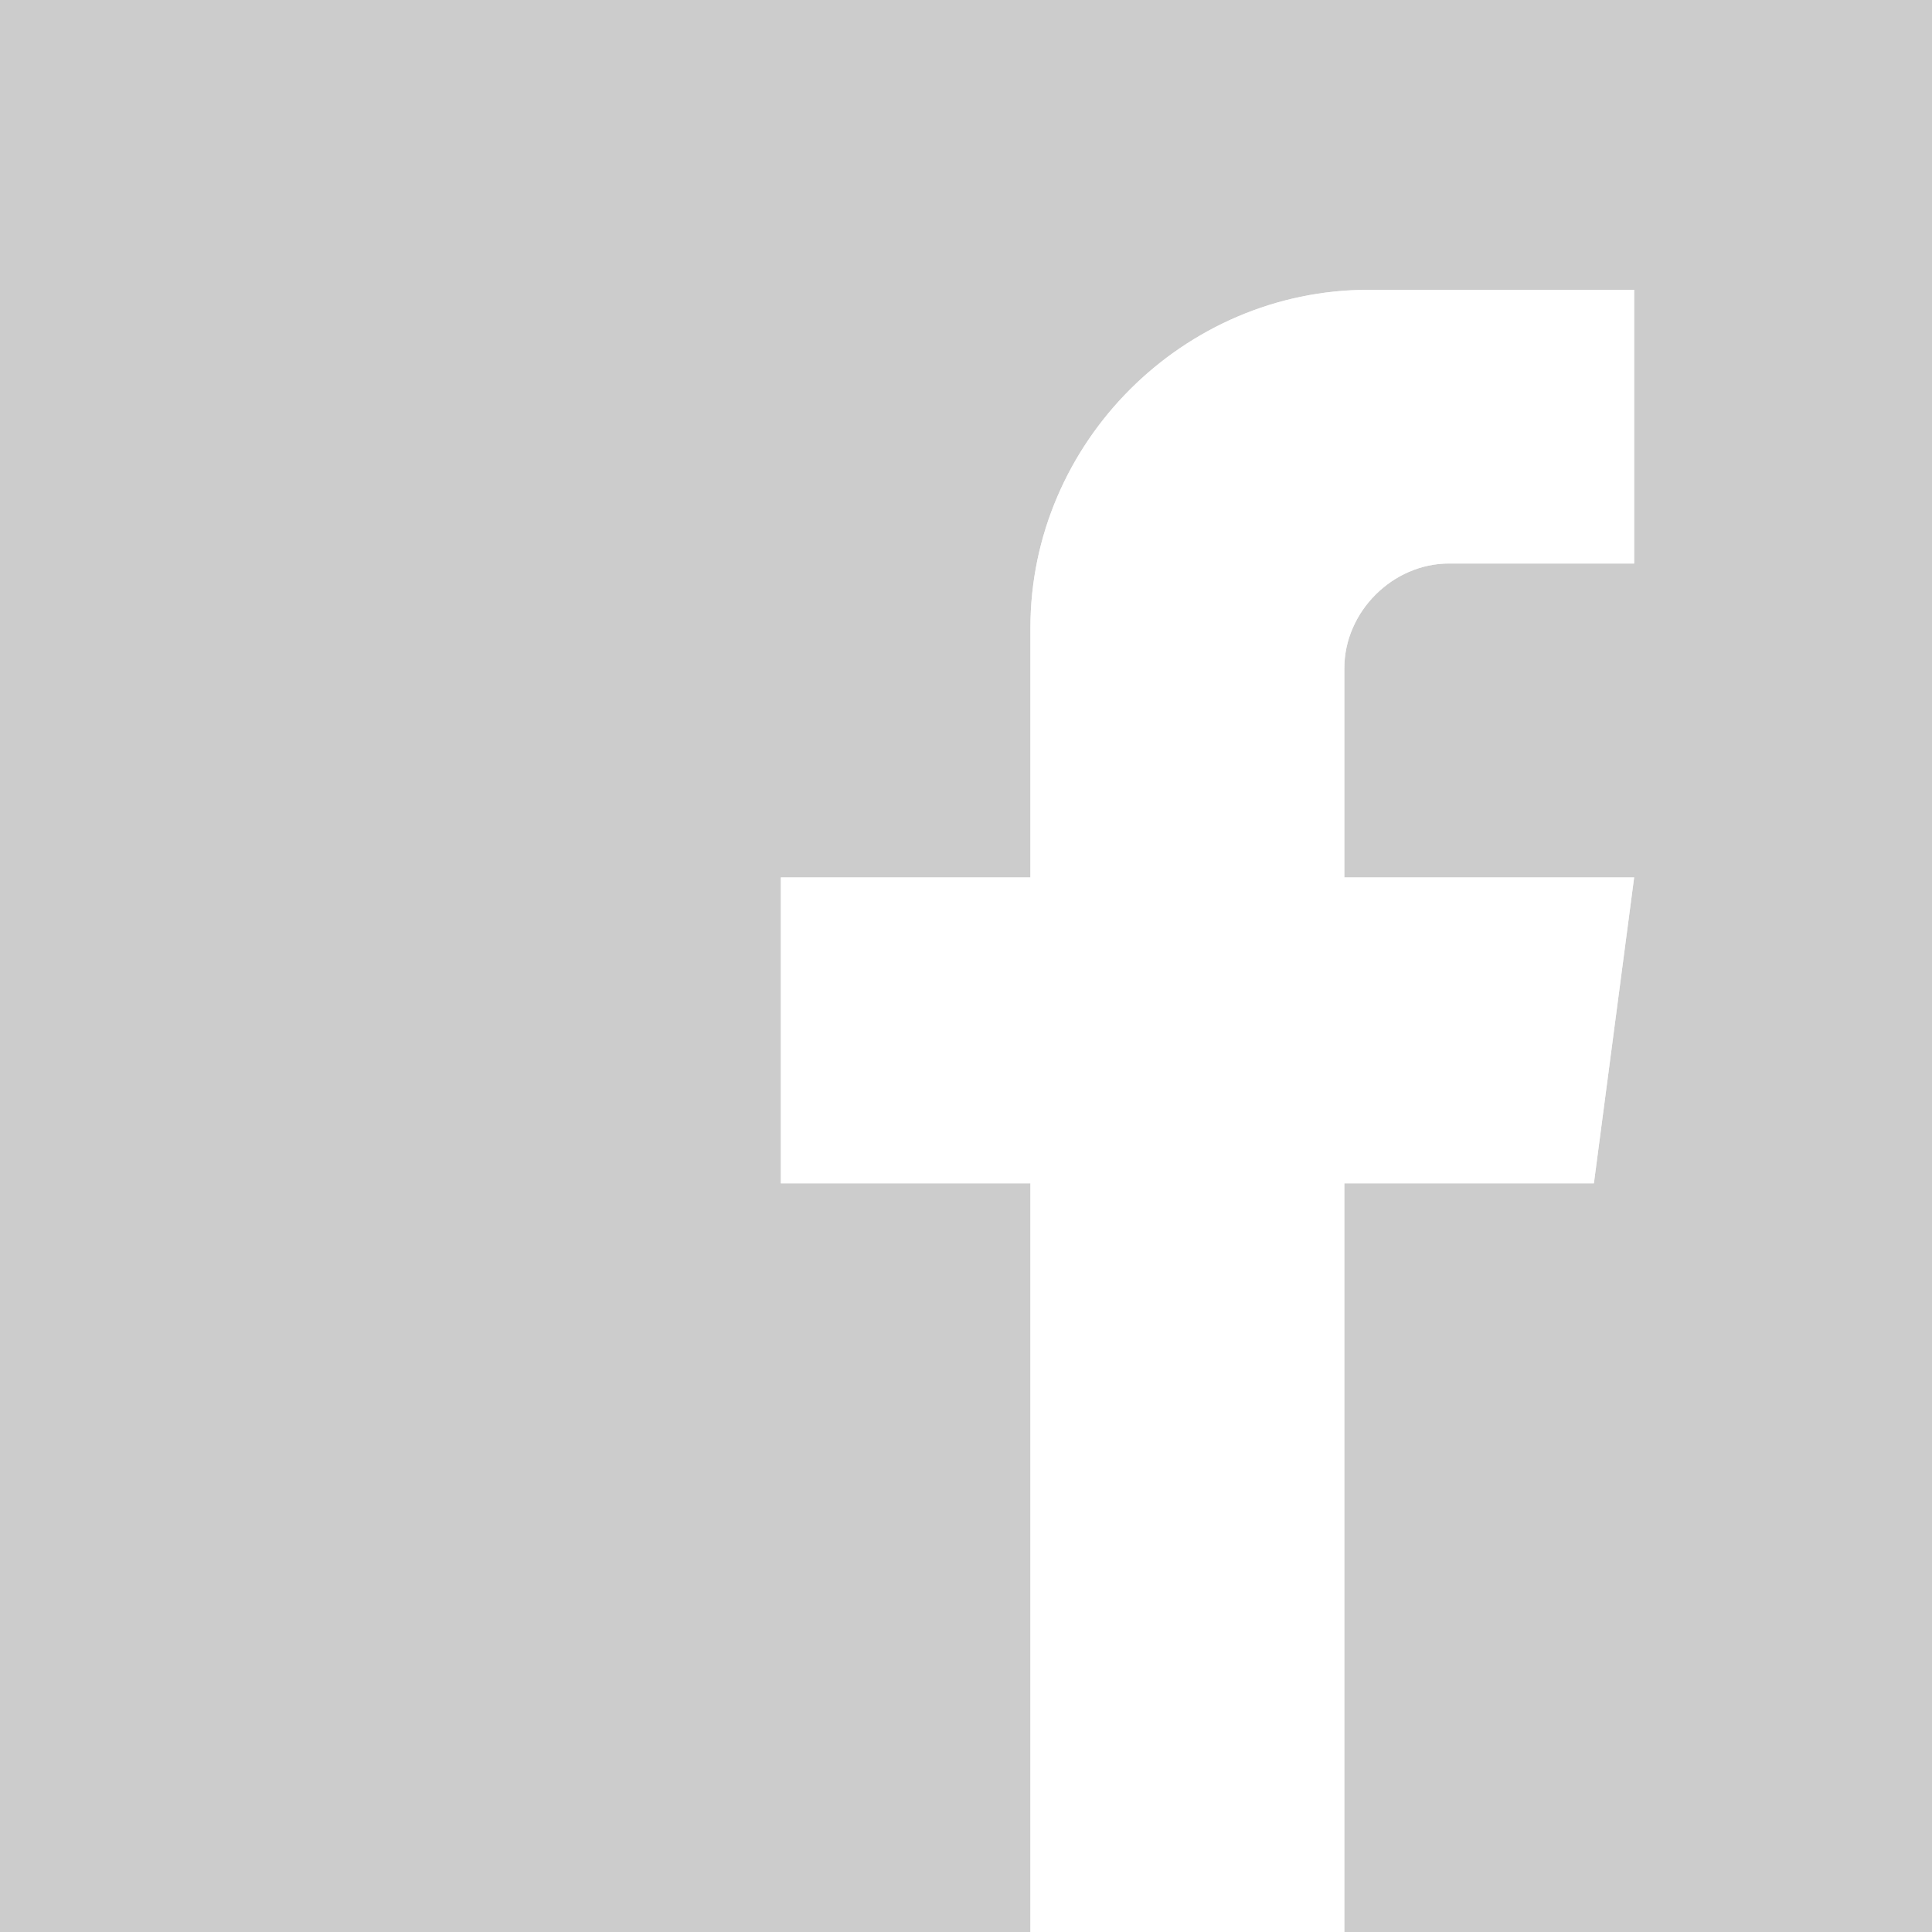
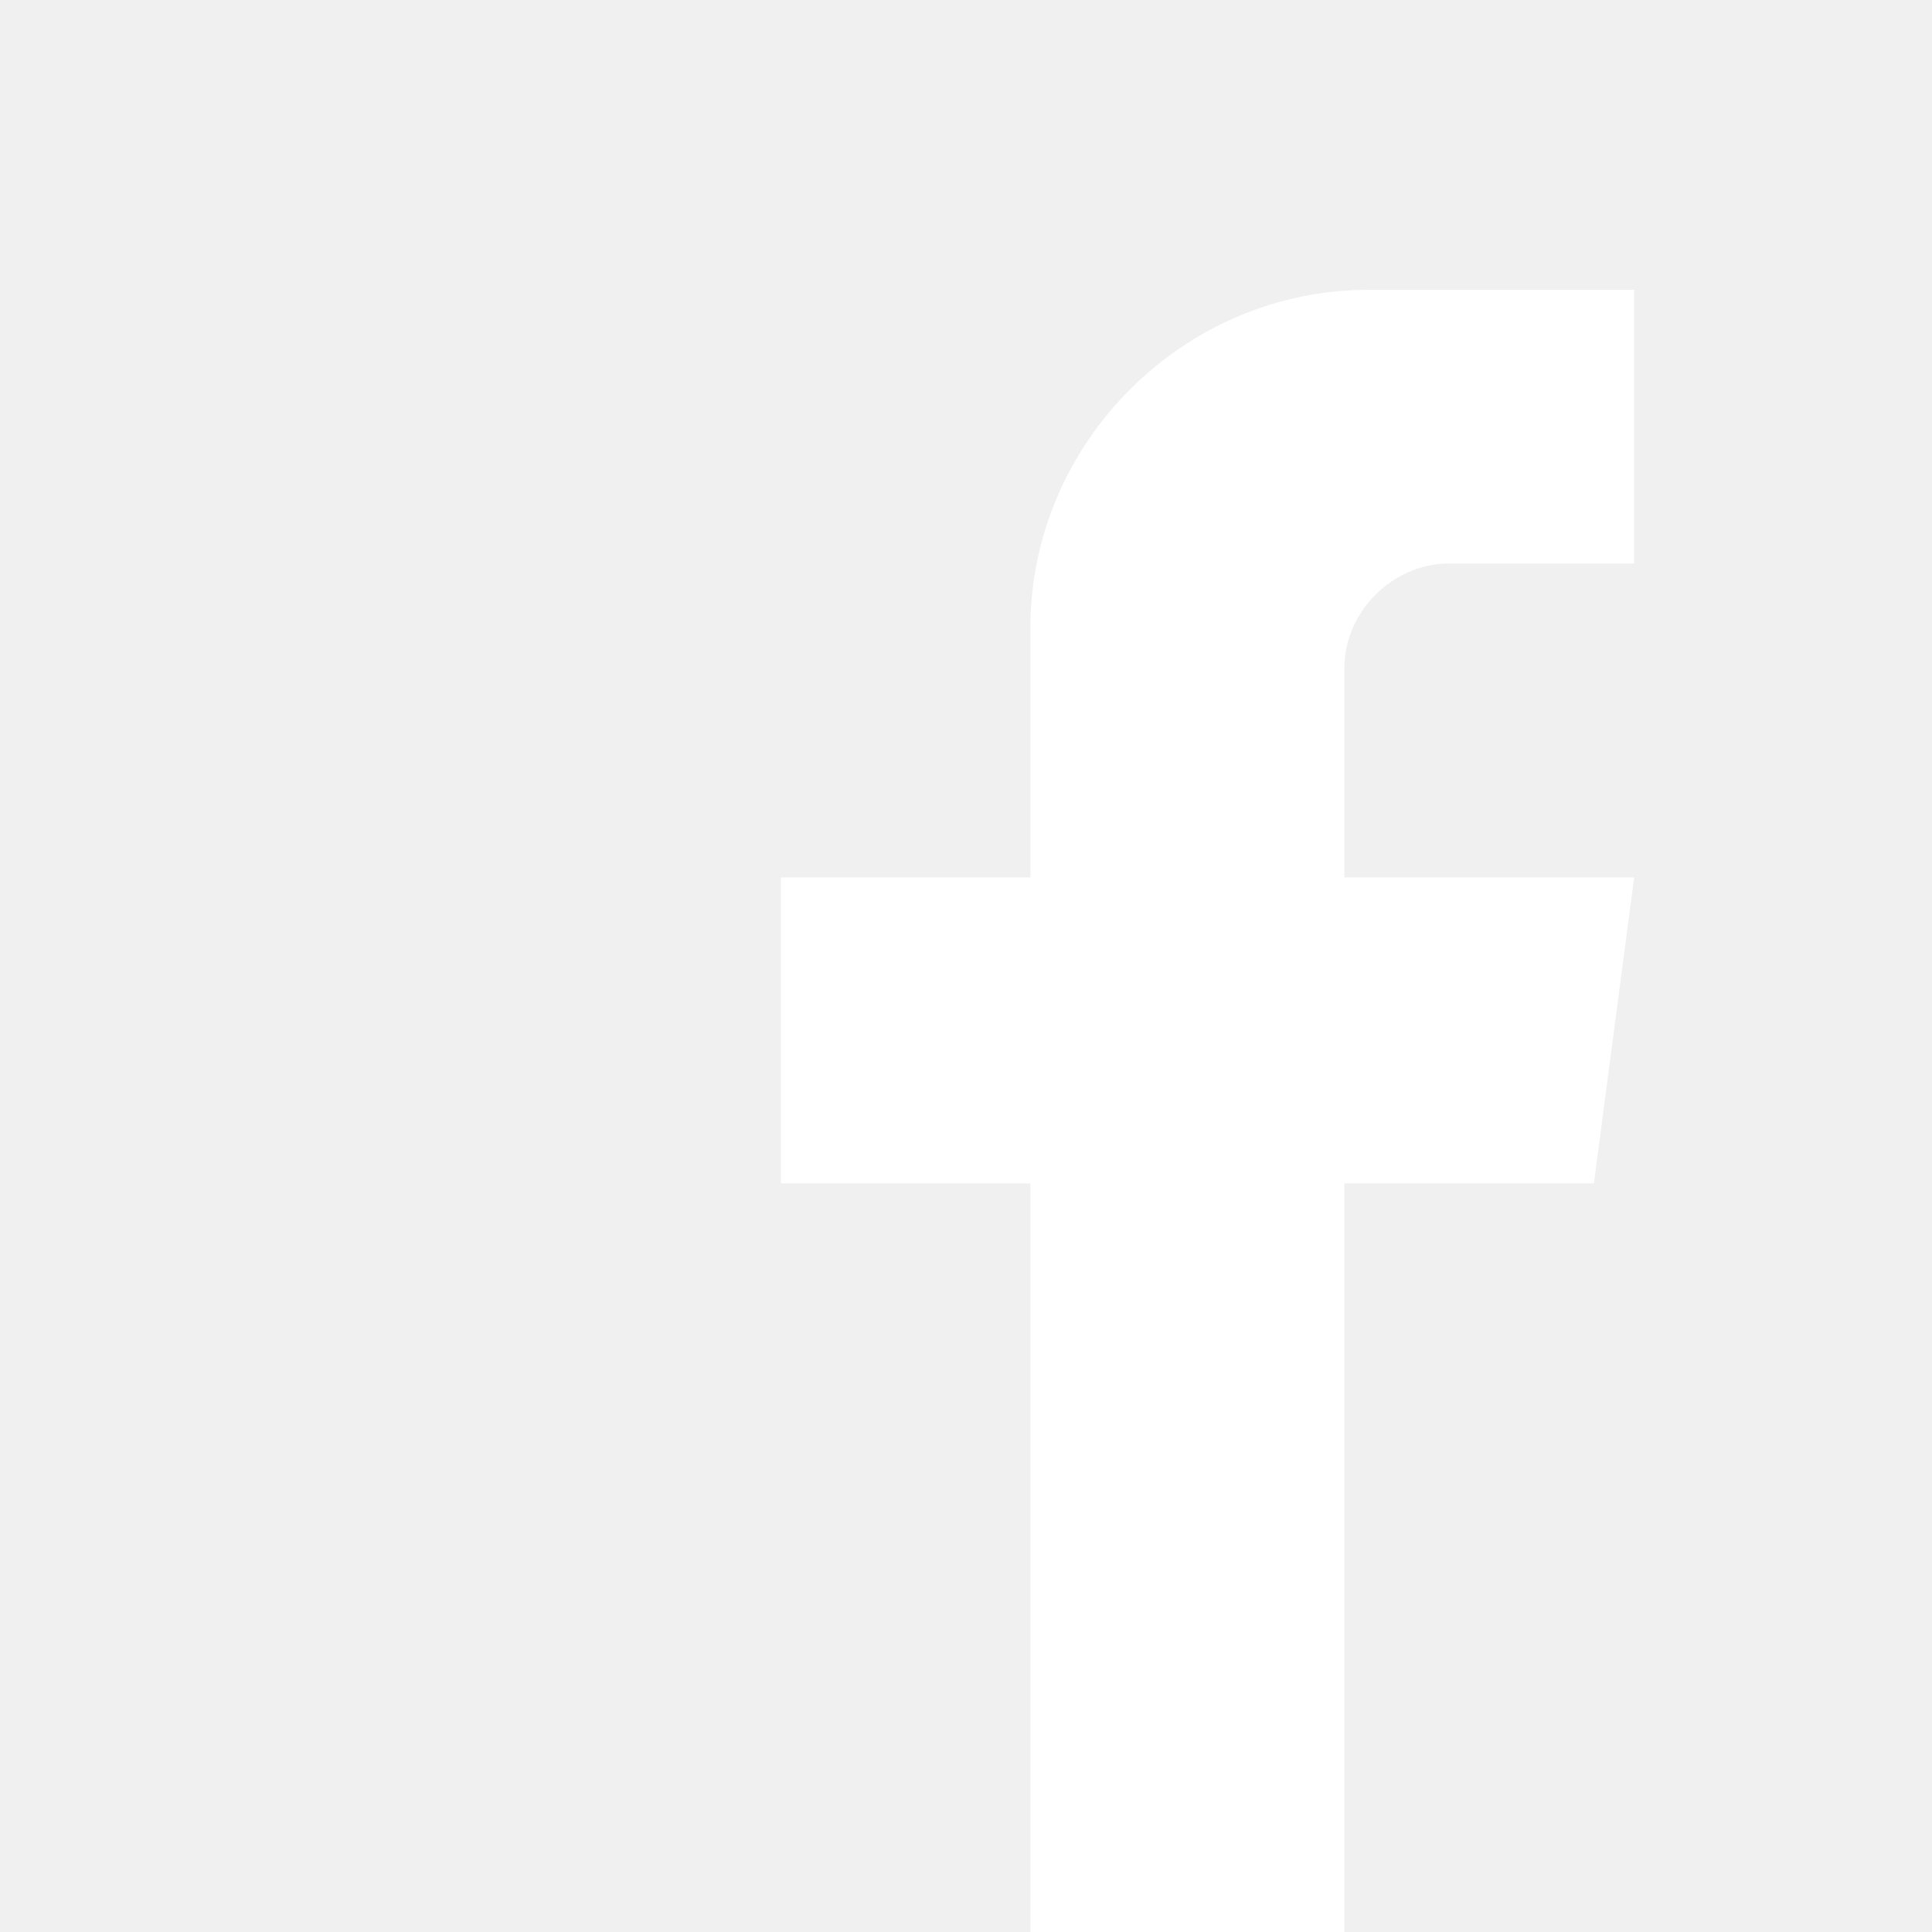
<svg xmlns="http://www.w3.org/2000/svg" version="1.1" id="Capa_1" x="0px" y="0px" viewBox="0 0 24 24" style="enable-background:new 0 0 24 24;" xml:space="preserve">
  <style type="text/css">
- 	.st0{fill:#CCCCCC;}
- 	.st1{fill:#FFFFFF;}
+ 	.st0{fill:#FFFFFF;}
</style>
-   <path class="st0" d="M0,0v24h12.8v-9.3H9.7v-3.8h3.1V7.8c0-2.3,1.9-4.2,4.2-4.2h3.3V7H18c-0.7,0-1.3,0.6-1.3,1.3v2.6h3.6l-0.5,3.8  h-3.1V24H24V0H0z" />
-   <path class="st1" d="M12.8,24v-9.3H9.7v-3.8h3.1V7.8c0-2.3,1.9-4.2,4.2-4.2h3.3V7H18c-0.7,0-1.3,0.6-1.3,1.3v2.6h3.6l-0.5,3.8h-3.1  V24H12.8z" />
+   <path class="st0" d="M12.8,24v-9.3H9.7v-3.8h3.1V7.8c0-2.3,1.9-4.2,4.2-4.2h3.3V7H18c-0.7,0-1.3,0.6-1.3,1.3v2.6h3.6l-0.5,3.8h-3.1  V24H12.8z" />
</svg>
